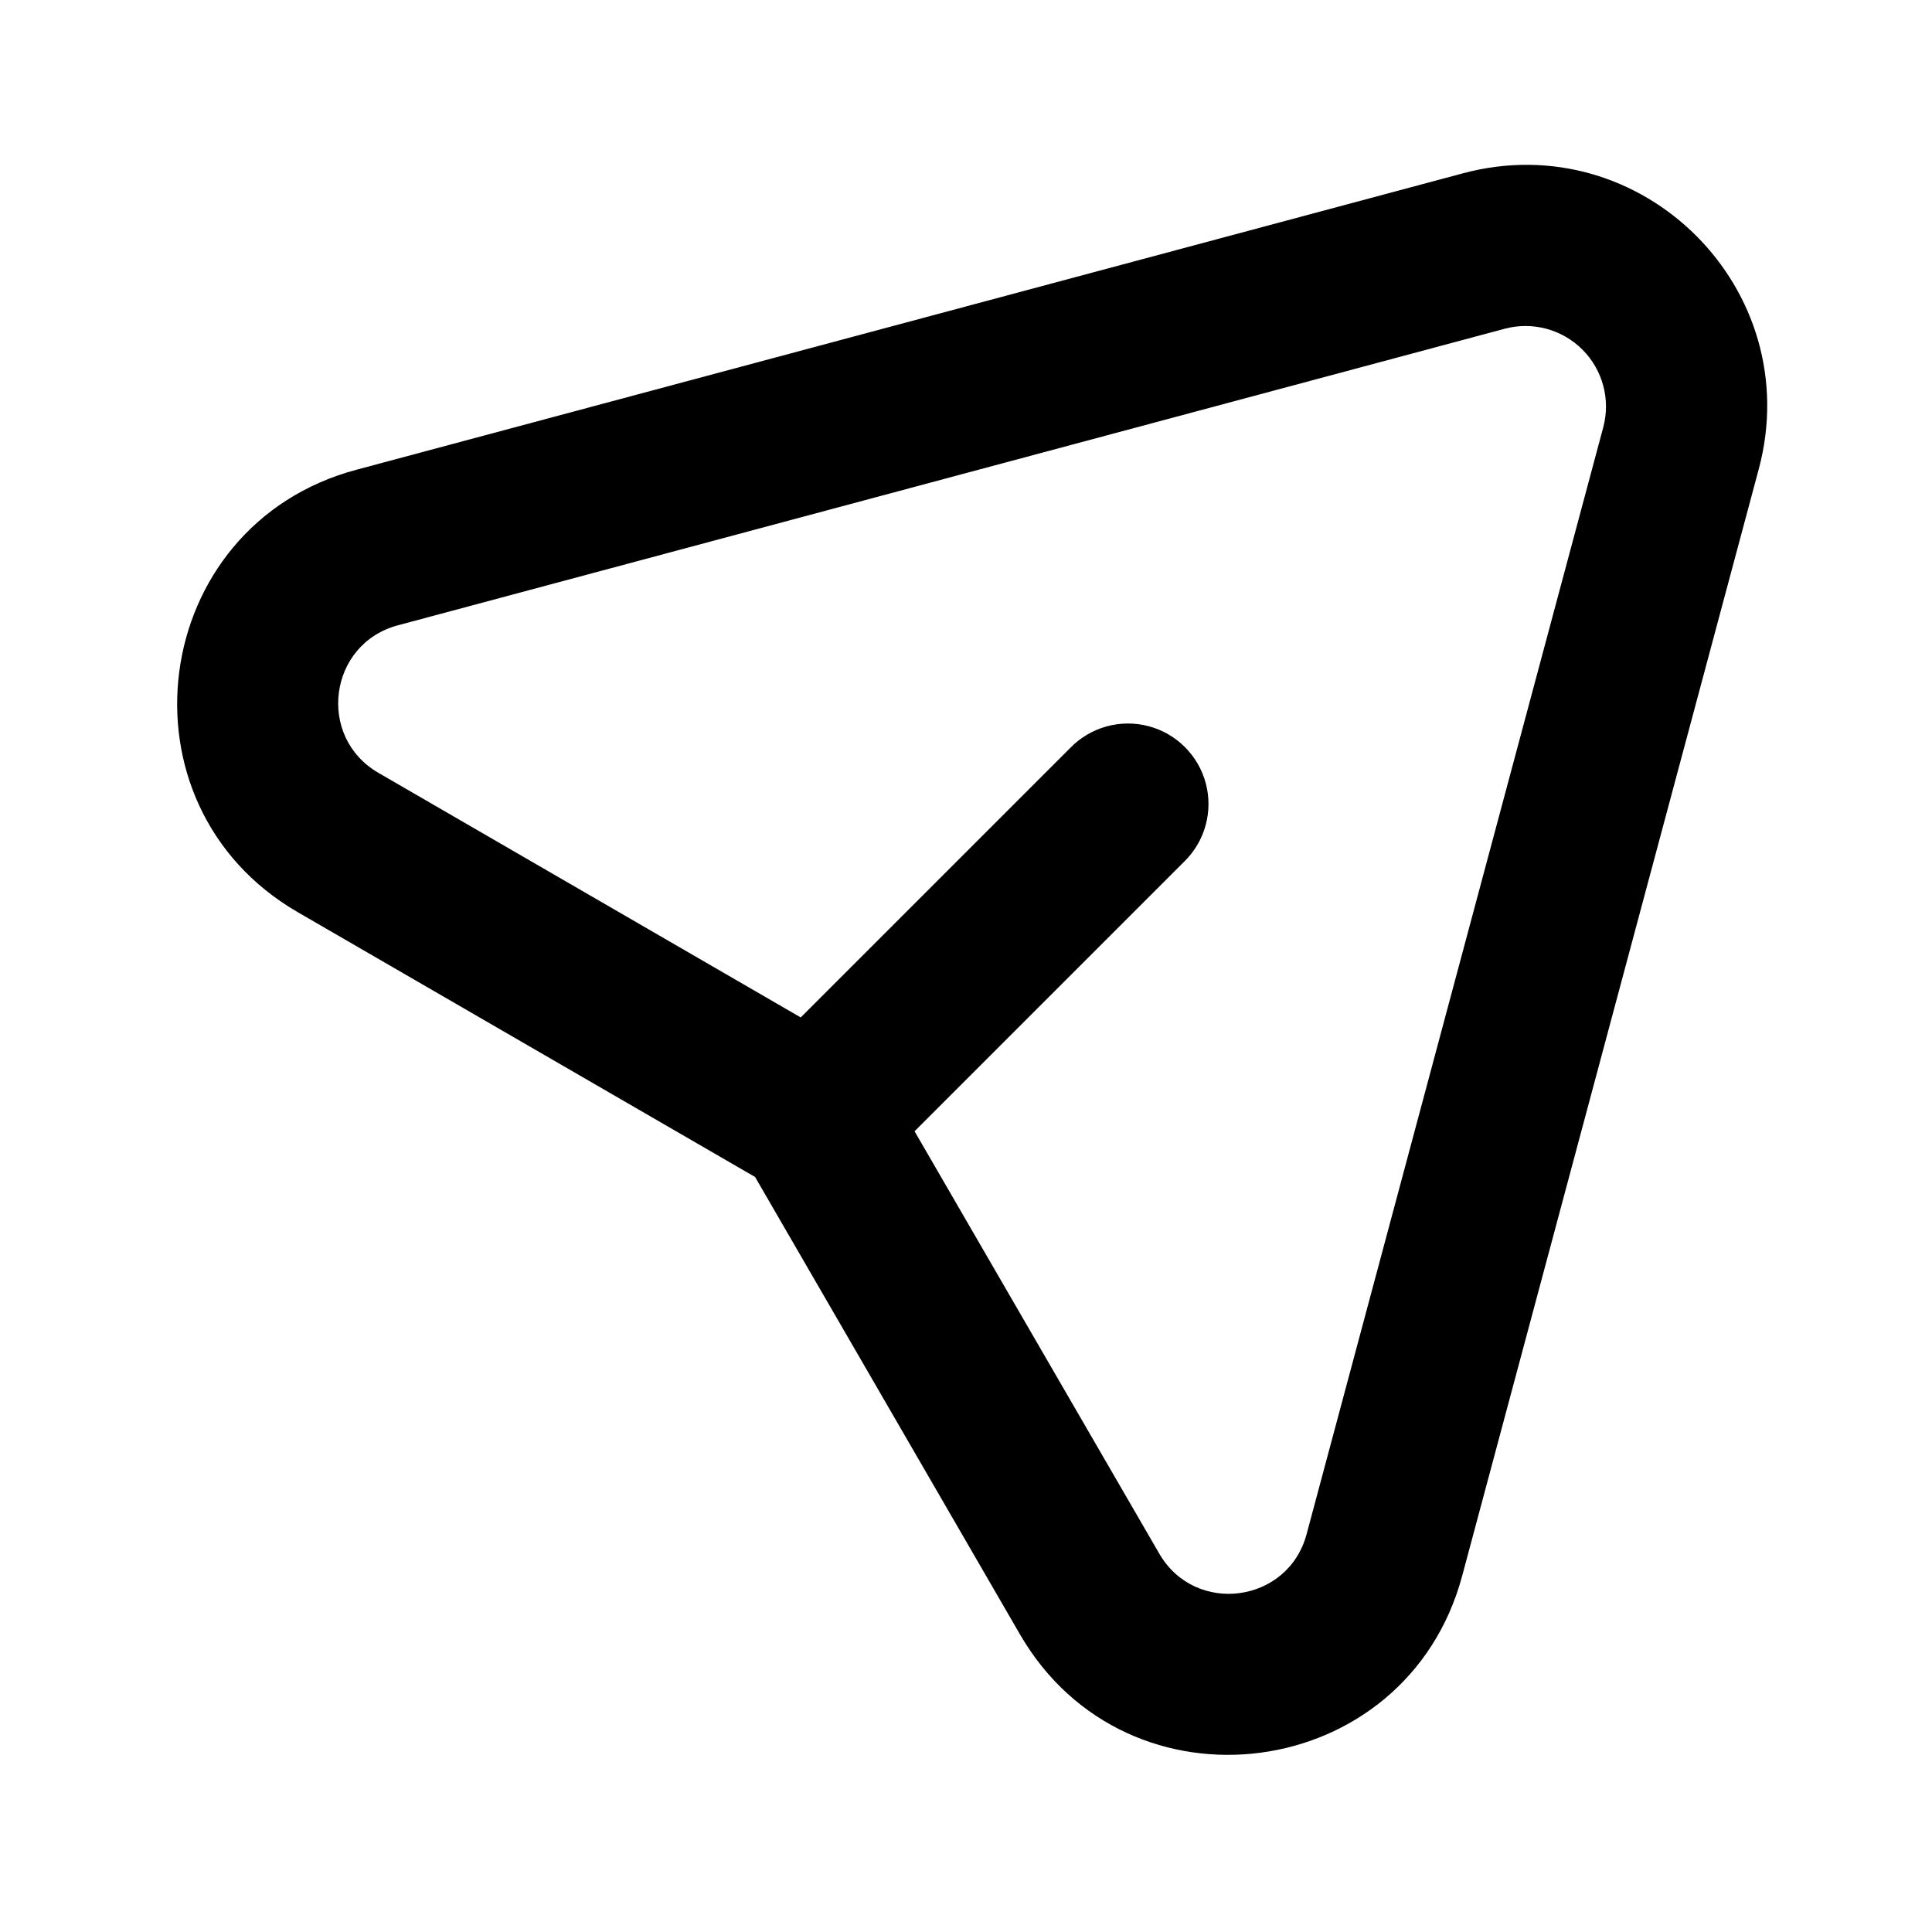
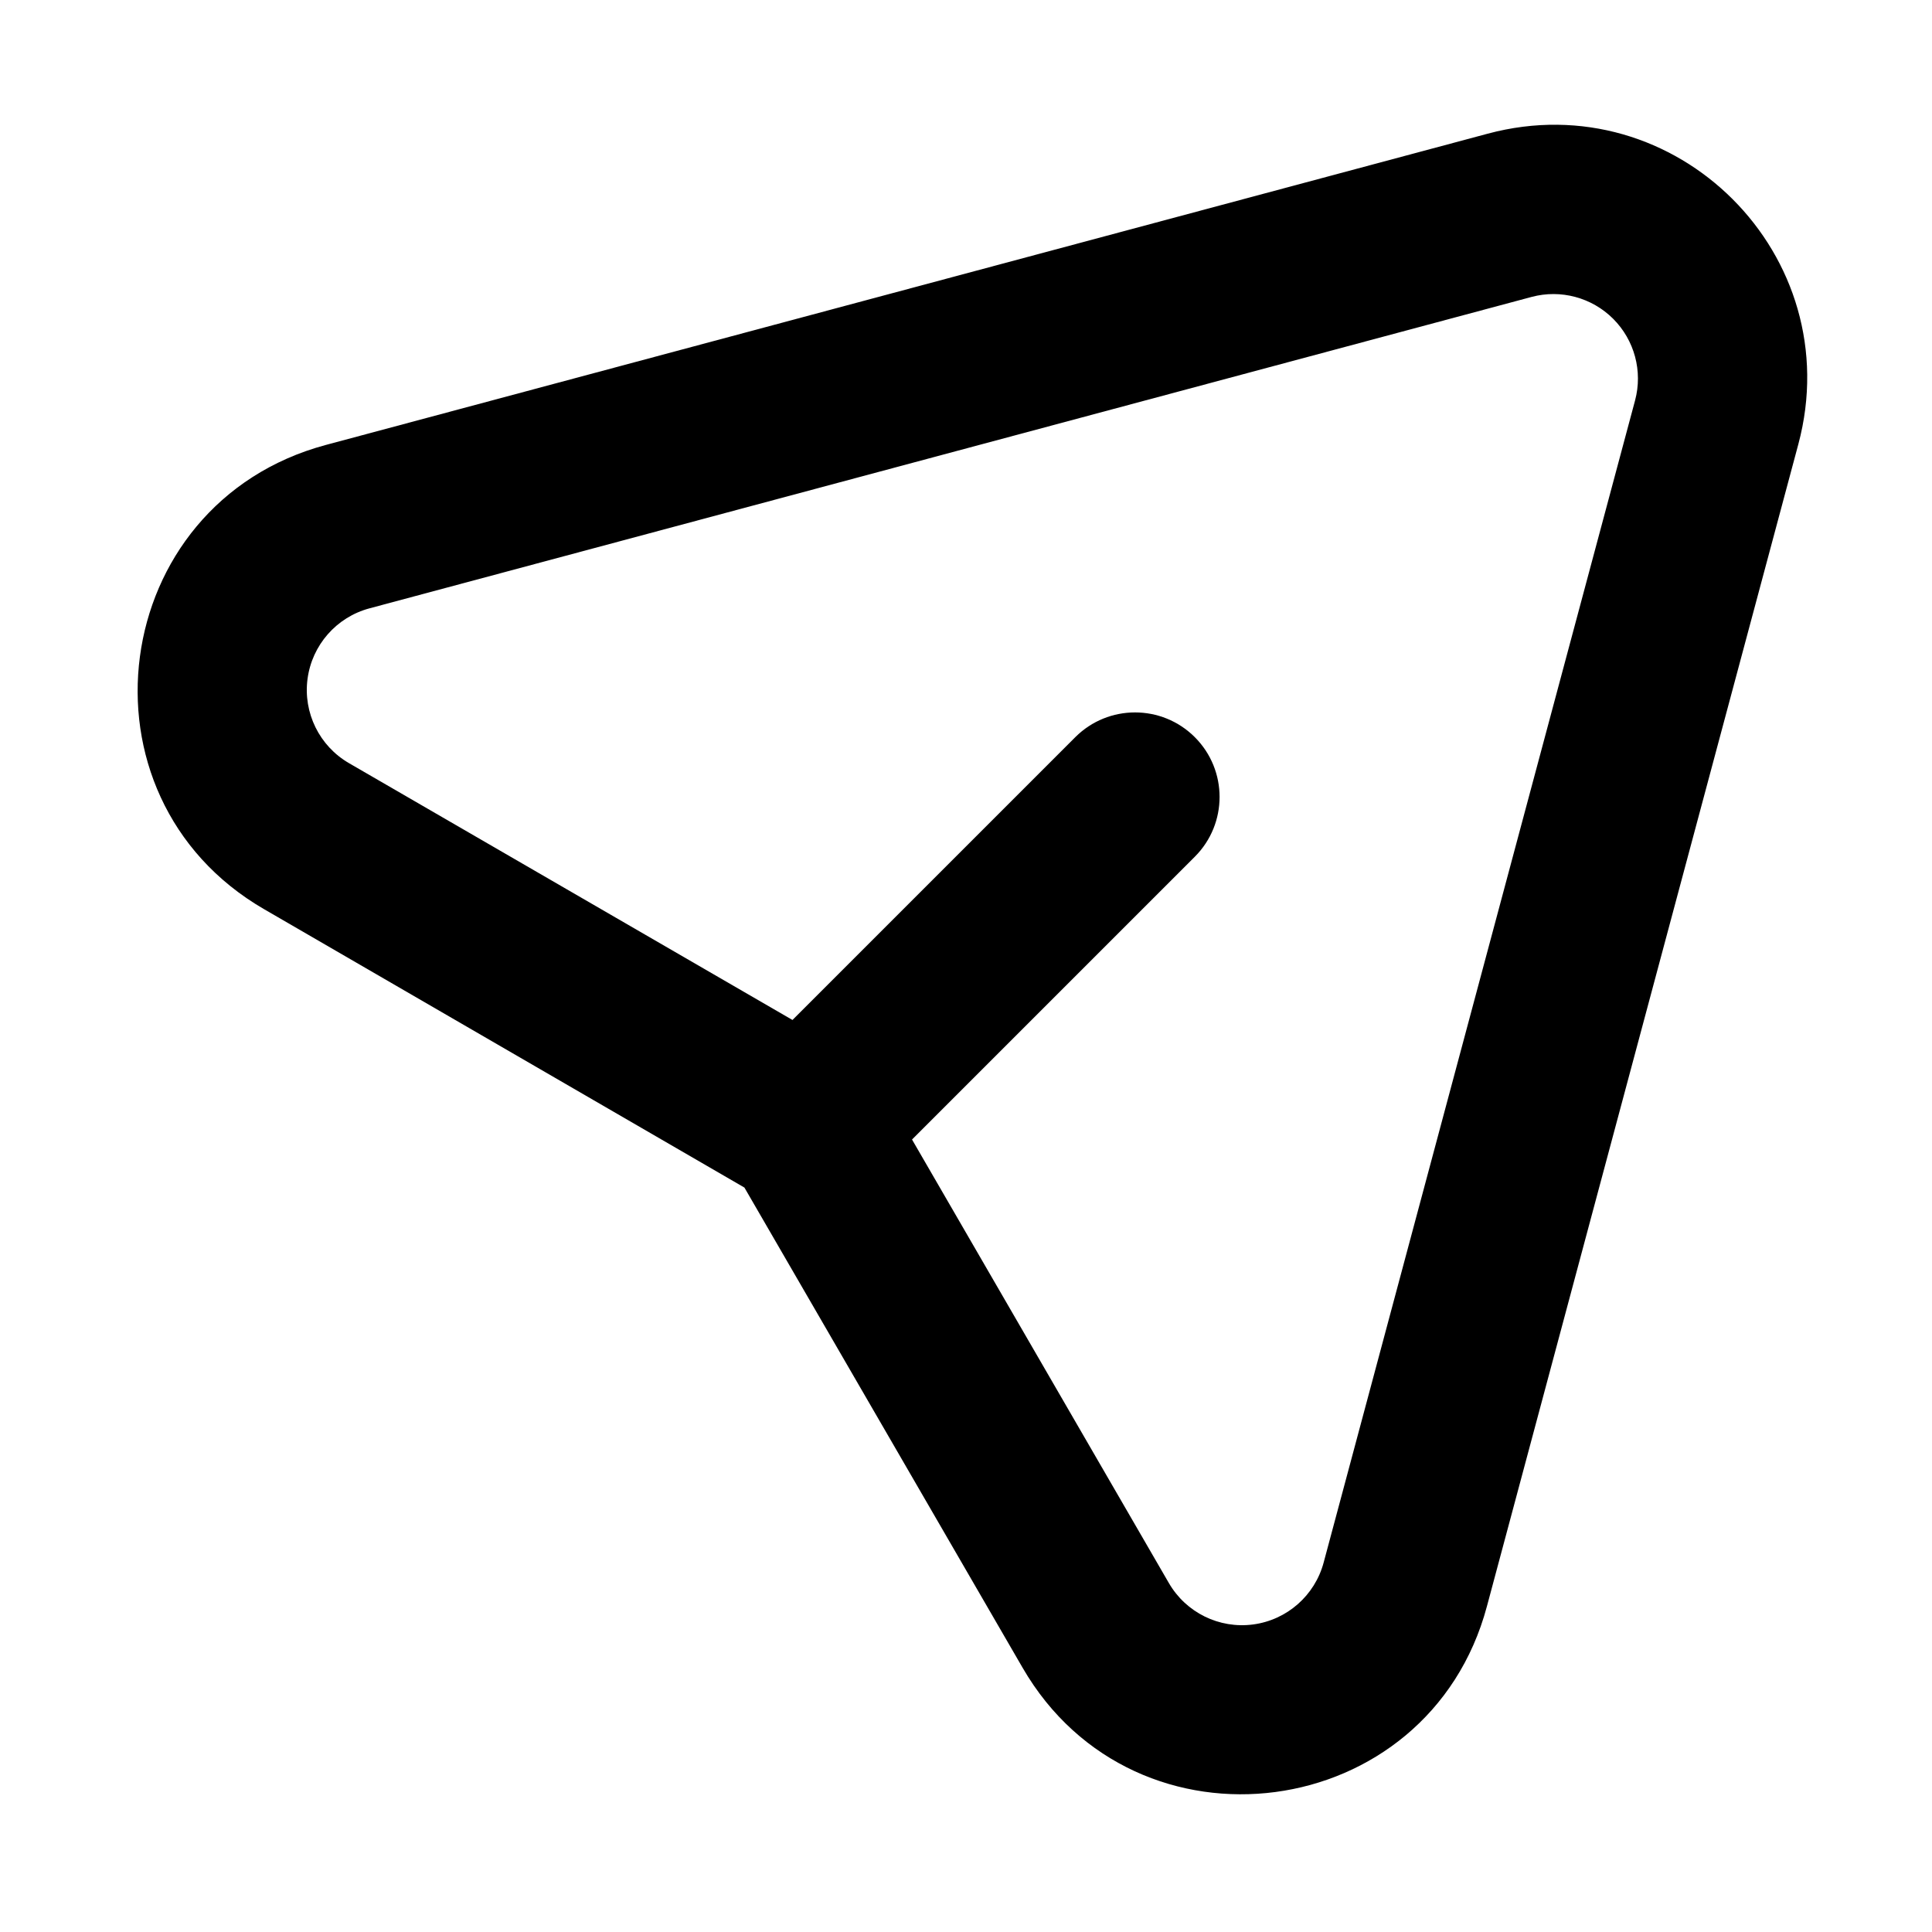
- <svg xmlns="http://www.w3.org/2000/svg" viewBox="0 0 24 24">
-   <path fill="currentColor" fill-rule="evenodd" d="M18.173 2.153c2.231-.598 4.272 1.443 3.675 3.674l-3.684 13.748c-.692 2.58-4.156 3.038-5.494.727l-3.29-5.681-5.682-3.29c-2.311-1.34-1.853-4.803.727-5.495l13.748-3.683zm-6.812 11.9l3.04 5.247c.446.77 1.6.618 1.83-.242l3.685-13.749a1 1 0 00-1.225-1.225L4.942 7.768c-.86.23-1.012 1.385-.242 1.832l5.247 3.039 3.346-3.346a1 1 0 111.414 1.414l-3.346 3.346z" clip-rule="evenodd" />
+ <svg xmlns="http://www.w3.org/2000/svg" fill="none" viewBox="0 0 16 16">
+   <path fill="currentColor" fill-rule="evenodd" d="M12.321 1.107c1.562-.419 2.99 1.01 2.572 2.572l-2.579 9.624c-.483 1.805-2.908 2.126-3.845.509L6.165 9.835 2.188 7.53C.57 6.594.891 4.17 2.698 3.685l9.623-2.578zm-4.768 8.33L9.68 13.11a.7.7 0 001.282-.17l2.579-9.624a.7.7 0 00-.857-.857L3.06 5.038a.7.7 0 00-.17 1.282l3.673 2.127 2.342-2.342a.7.7 0 11.99.99L7.553 9.437z" clip-rule="evenodd" />
</svg>
